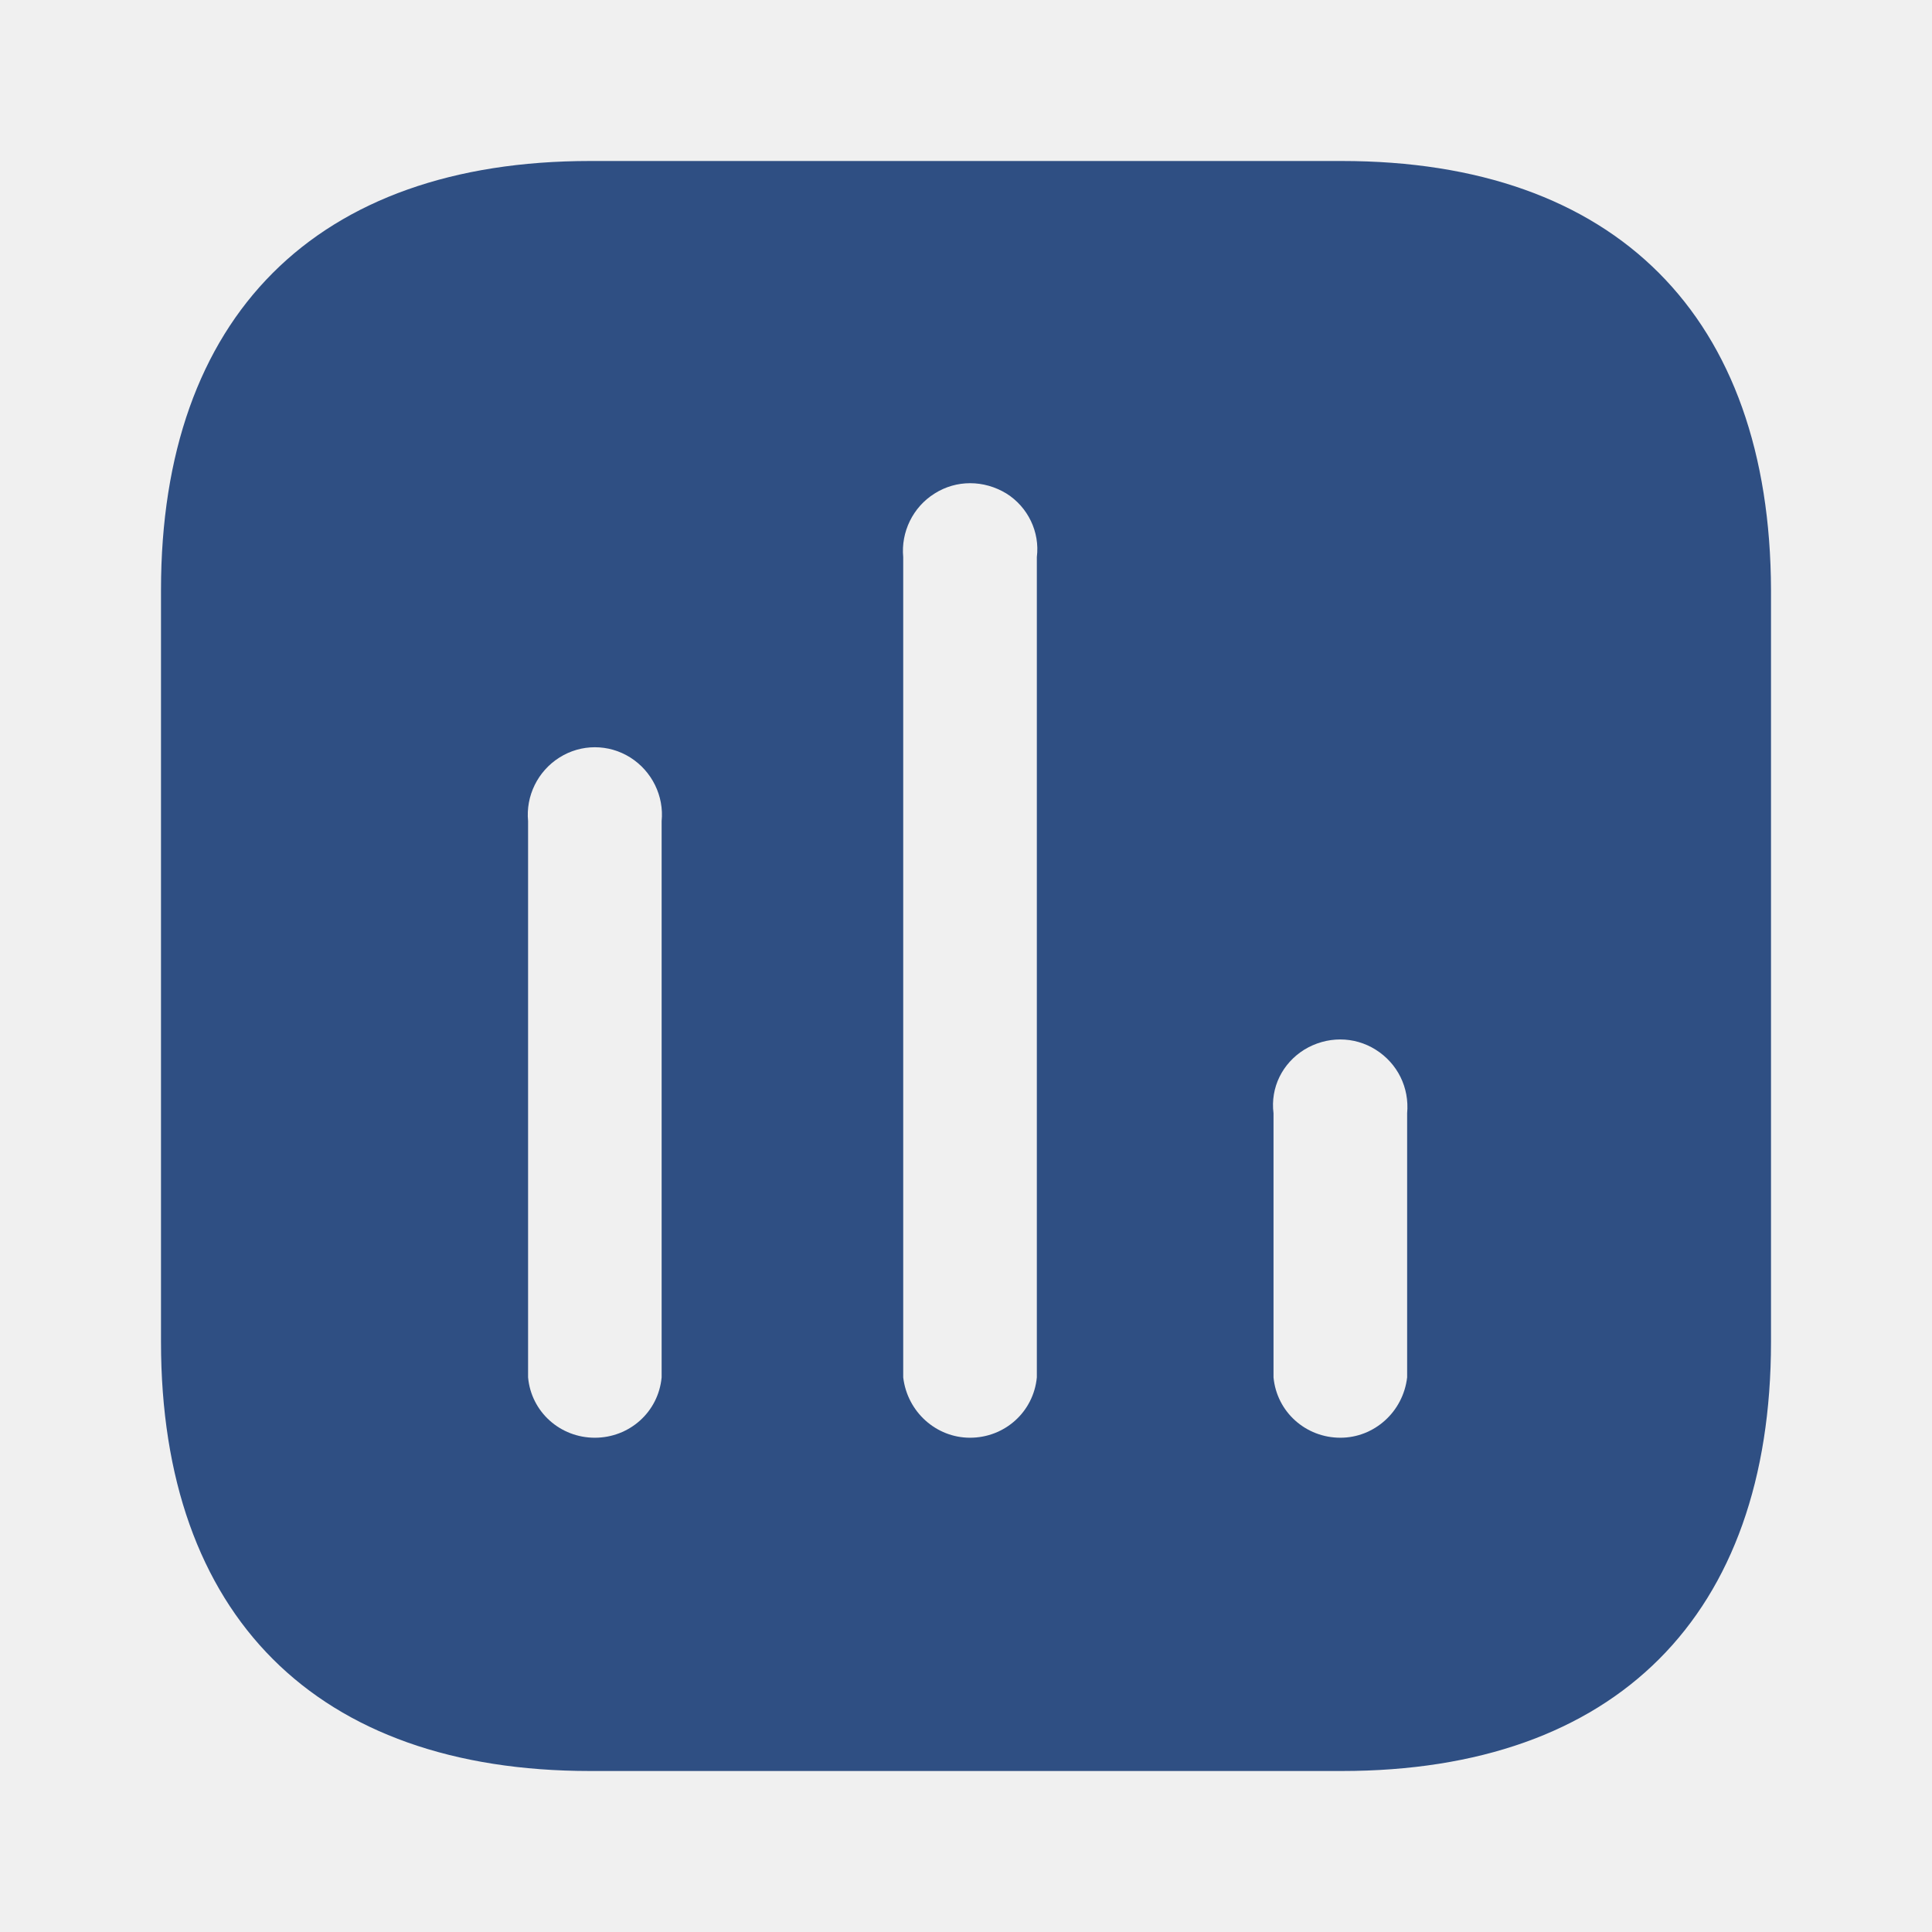
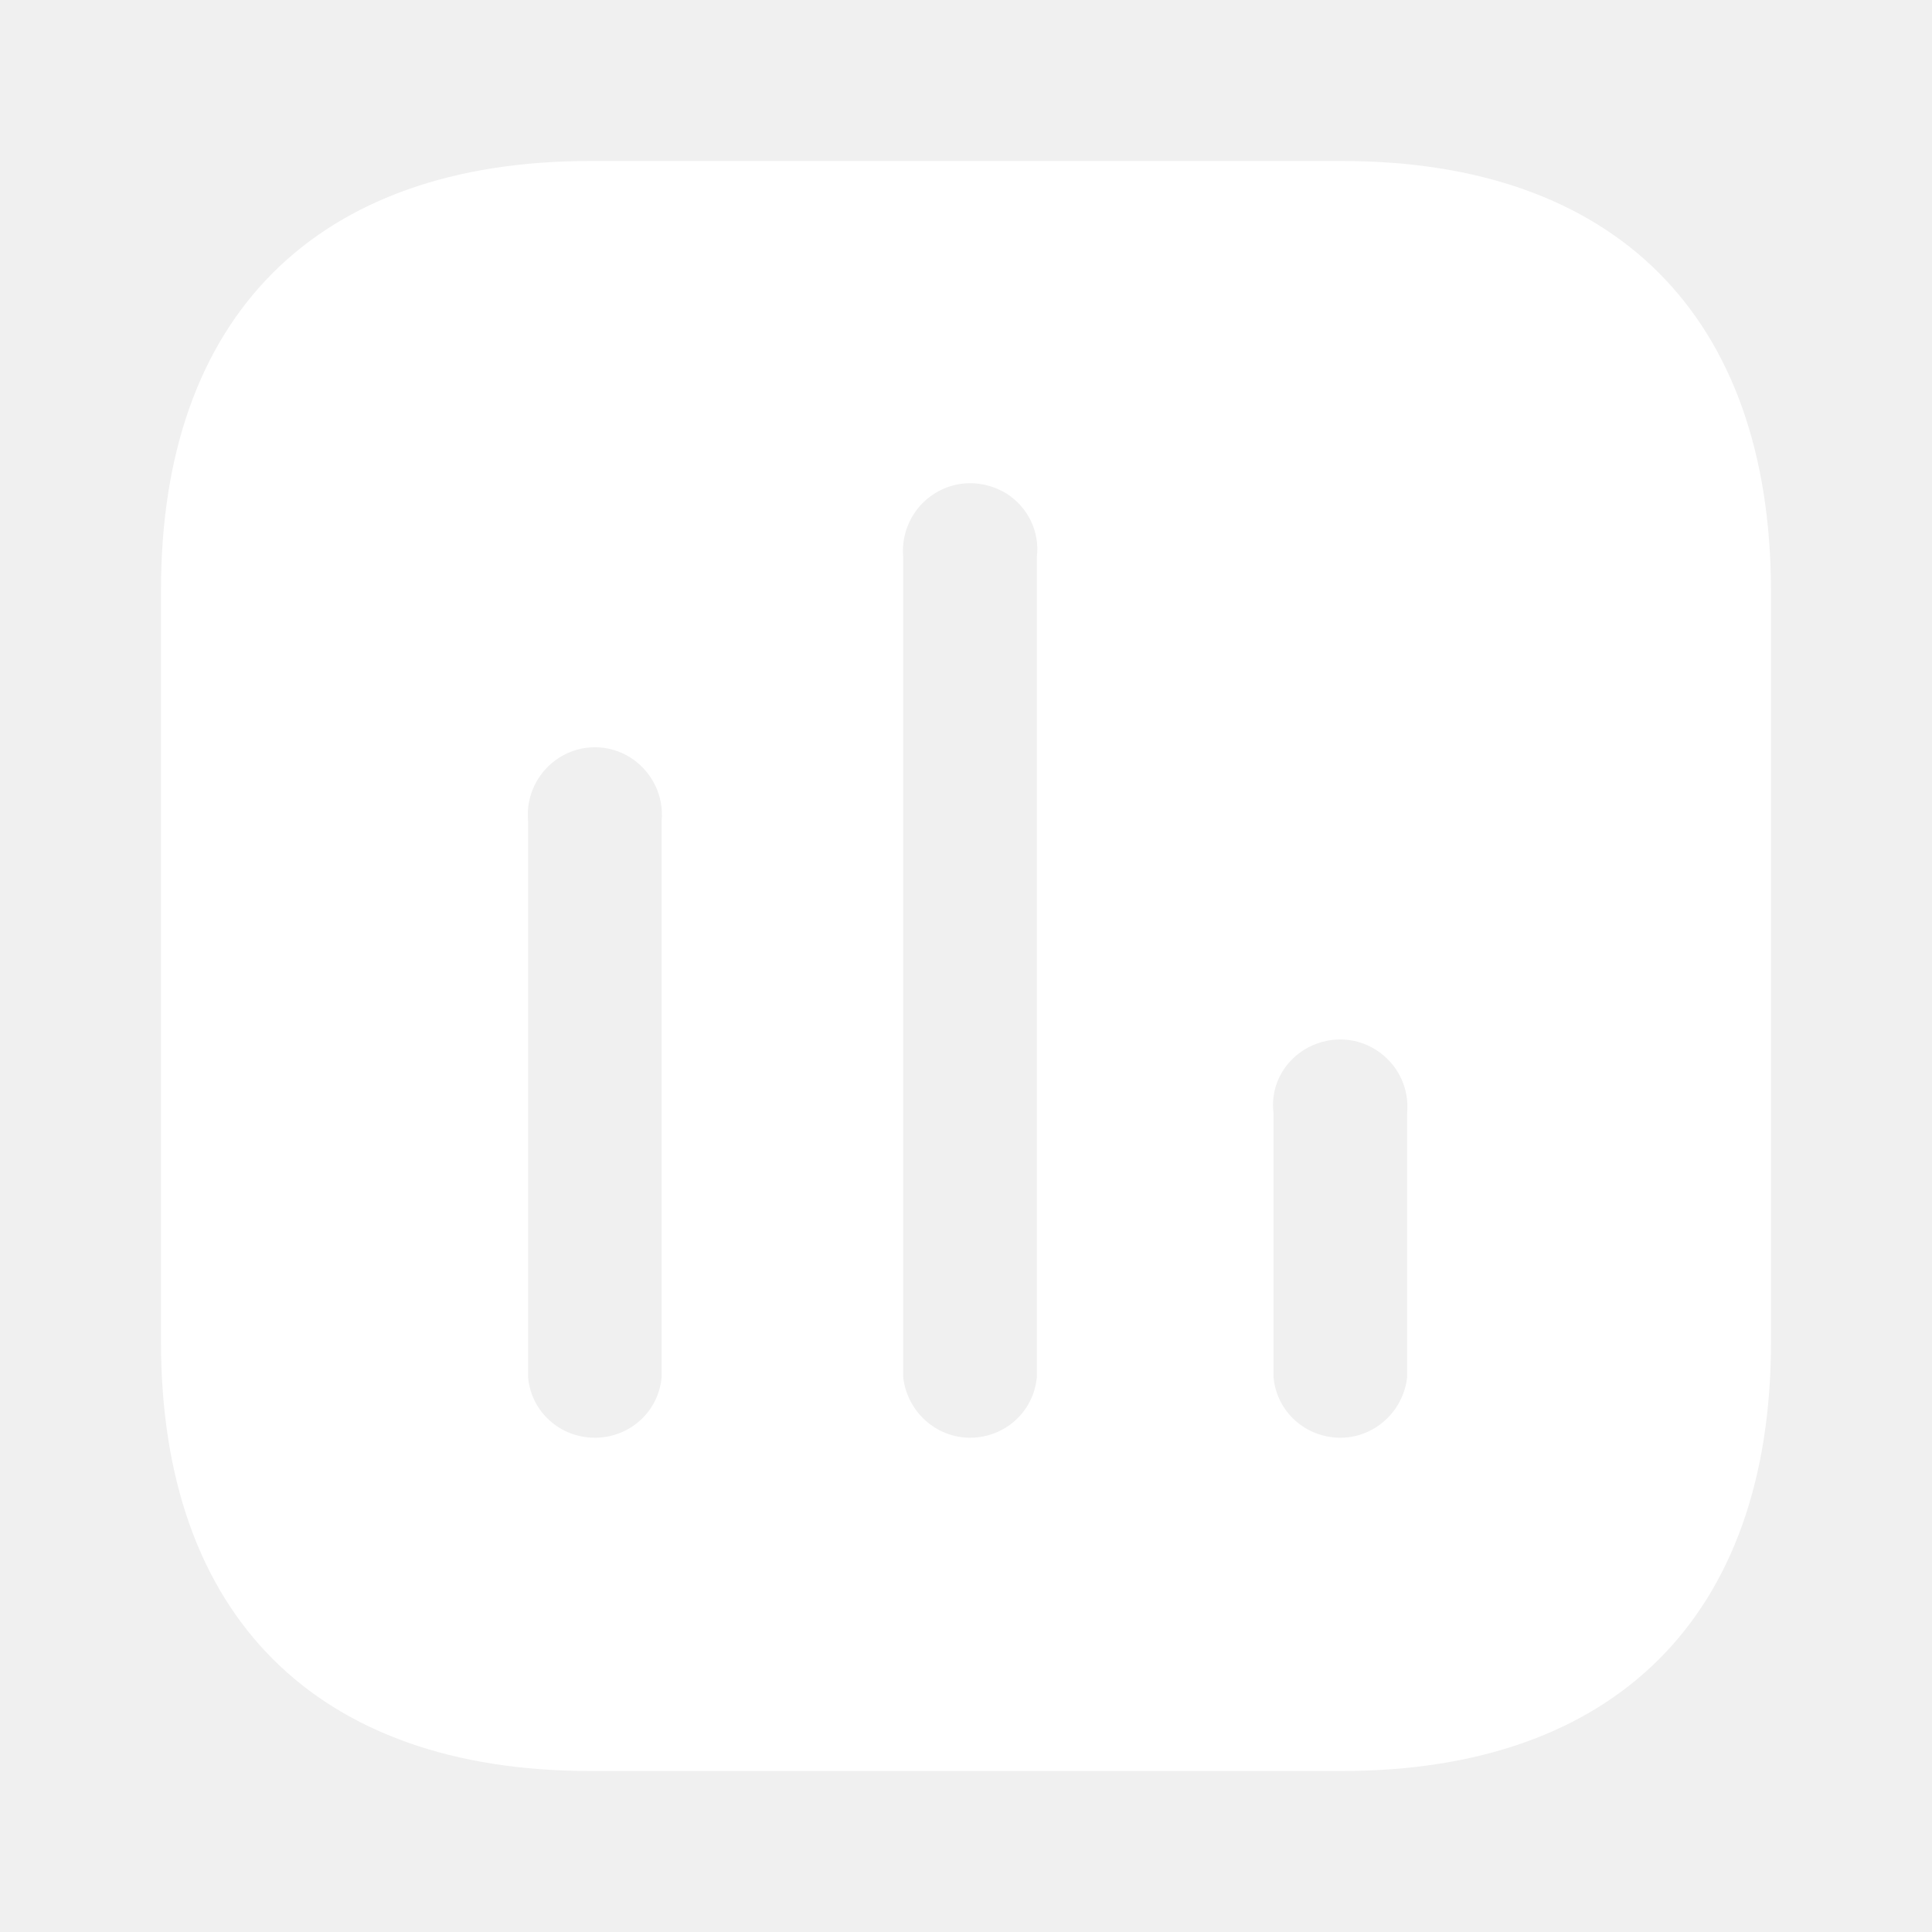
<svg xmlns="http://www.w3.org/2000/svg" width="24" height="24" viewBox="0 0 24 24" fill="none">
-   <path d="M16.669 2C20.07 2 21.991 3.929 22 7.33V16.67C22 20.07 20.07 22 16.669 22H7.33C3.929 22 2 20.07 2 16.67V7.33C2 3.929 3.929 2 7.33 2H16.669ZM12.501 6.13C12.22 5.96 11.88 5.96 11.611 6.13C11.339 6.299 11.191 6.61 11.22 6.92V17.11C11.271 17.54 11.63 17.86 12.05 17.86C12.48 17.86 12.839 17.54 12.88 17.11V6.92C12.919 6.61 12.771 6.299 12.501 6.13ZM7.83 9.41C7.56 9.24 7.219 9.24 6.95 9.41C6.679 9.58 6.53 9.889 6.56 10.2V17.11C6.599 17.54 6.959 17.86 7.389 17.86C7.82 17.86 8.179 17.54 8.219 17.11V10.2C8.25 9.889 8.099 9.58 7.83 9.41ZM17.09 13.04C16.82 12.87 16.48 12.87 16.201 13.04C15.93 13.21 15.78 13.509 15.82 13.83V17.11C15.861 17.54 16.22 17.86 16.651 17.86C17.07 17.86 17.43 17.54 17.48 17.11V13.83C17.509 13.509 17.36 13.21 17.09 13.04Z" fill="#2F4F83" />
+   <path d="M16.669 2C20.07 2 21.991 3.929 22 7.33V16.67C22 20.07 20.07 22 16.669 22H7.33C3.929 22 2 20.07 2 16.67V7.33C2 3.929 3.929 2 7.33 2H16.669ZM12.501 6.13C12.22 5.96 11.88 5.96 11.611 6.13C11.339 6.299 11.191 6.61 11.22 6.92V17.11C11.271 17.54 11.63 17.86 12.05 17.86C12.48 17.86 12.839 17.54 12.88 17.11V6.92C12.919 6.61 12.771 6.299 12.501 6.13ZM7.83 9.41C7.56 9.24 7.219 9.24 6.95 9.41C6.679 9.58 6.53 9.889 6.56 10.2V17.11C6.599 17.54 6.959 17.86 7.389 17.86C7.82 17.86 8.179 17.54 8.219 17.11V10.2C8.25 9.889 8.099 9.58 7.83 9.41ZM17.09 13.04C16.82 12.87 16.48 12.87 16.201 13.04C15.93 13.21 15.78 13.509 15.82 13.83V17.11C15.861 17.54 16.22 17.86 16.651 17.86C17.07 17.86 17.43 17.54 17.48 17.11V13.83C17.509 13.509 17.36 13.21 17.09 13.04Z" fill="#ffffff" />
</svg>
